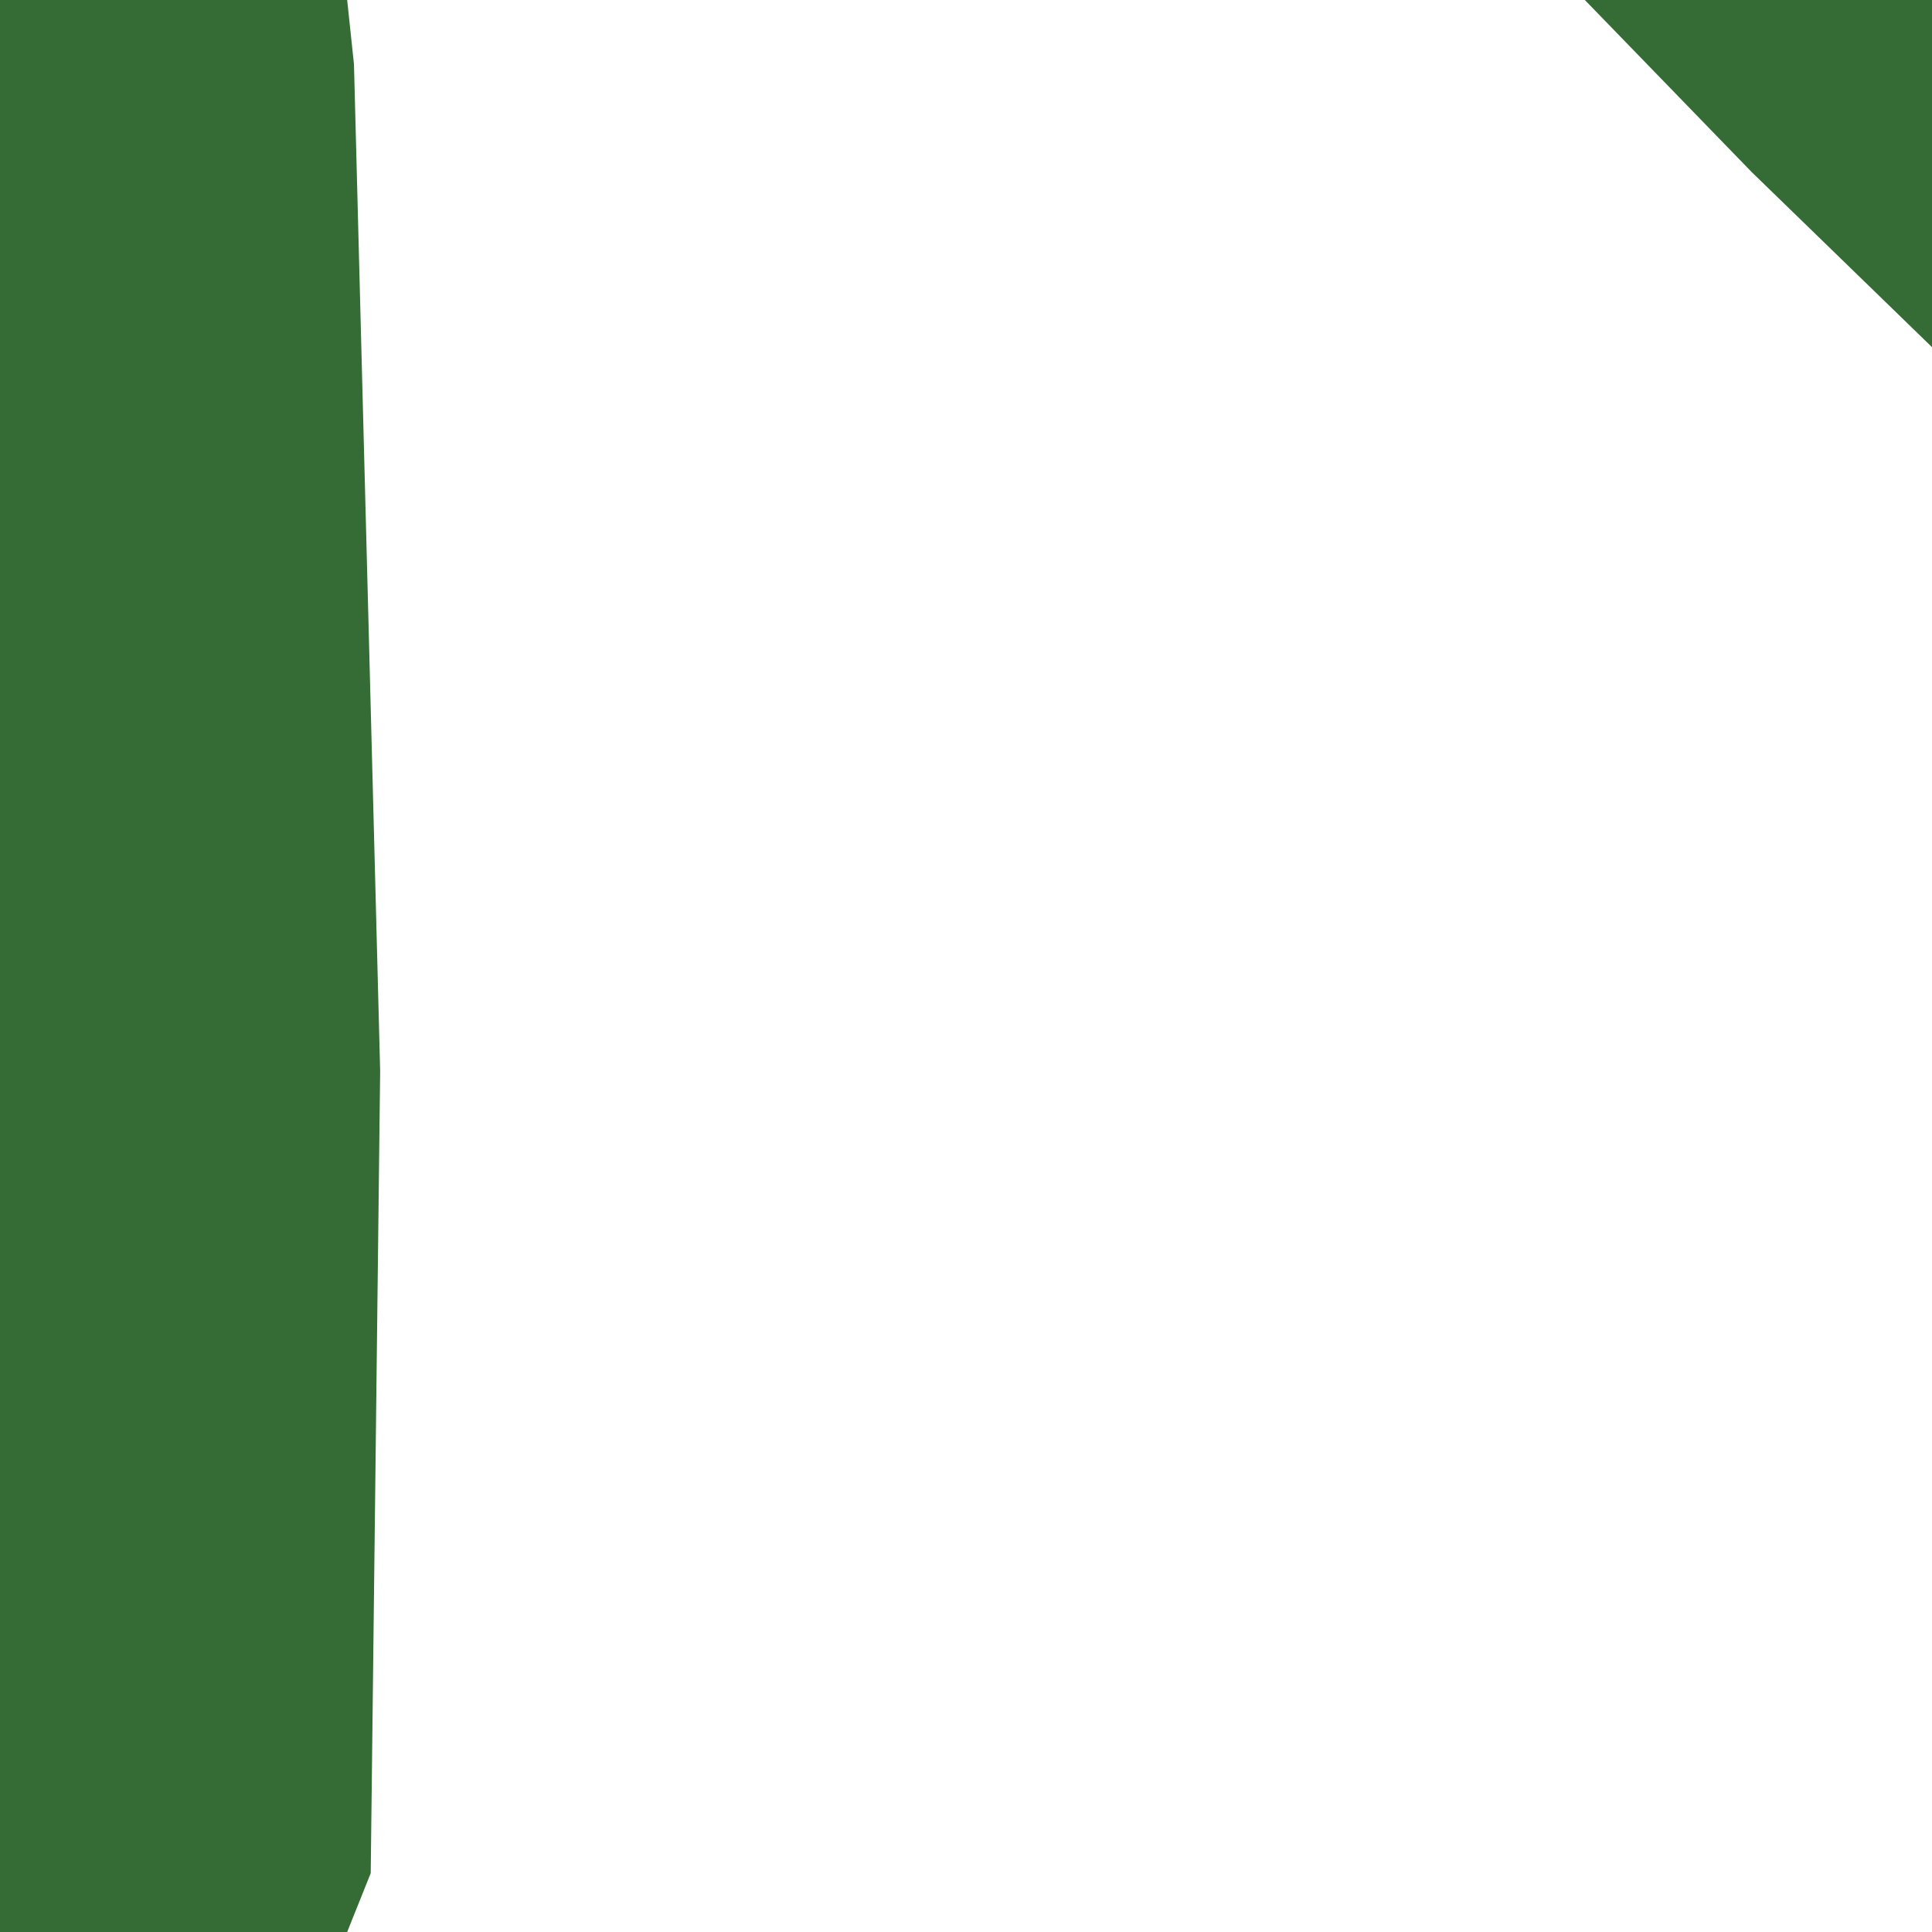
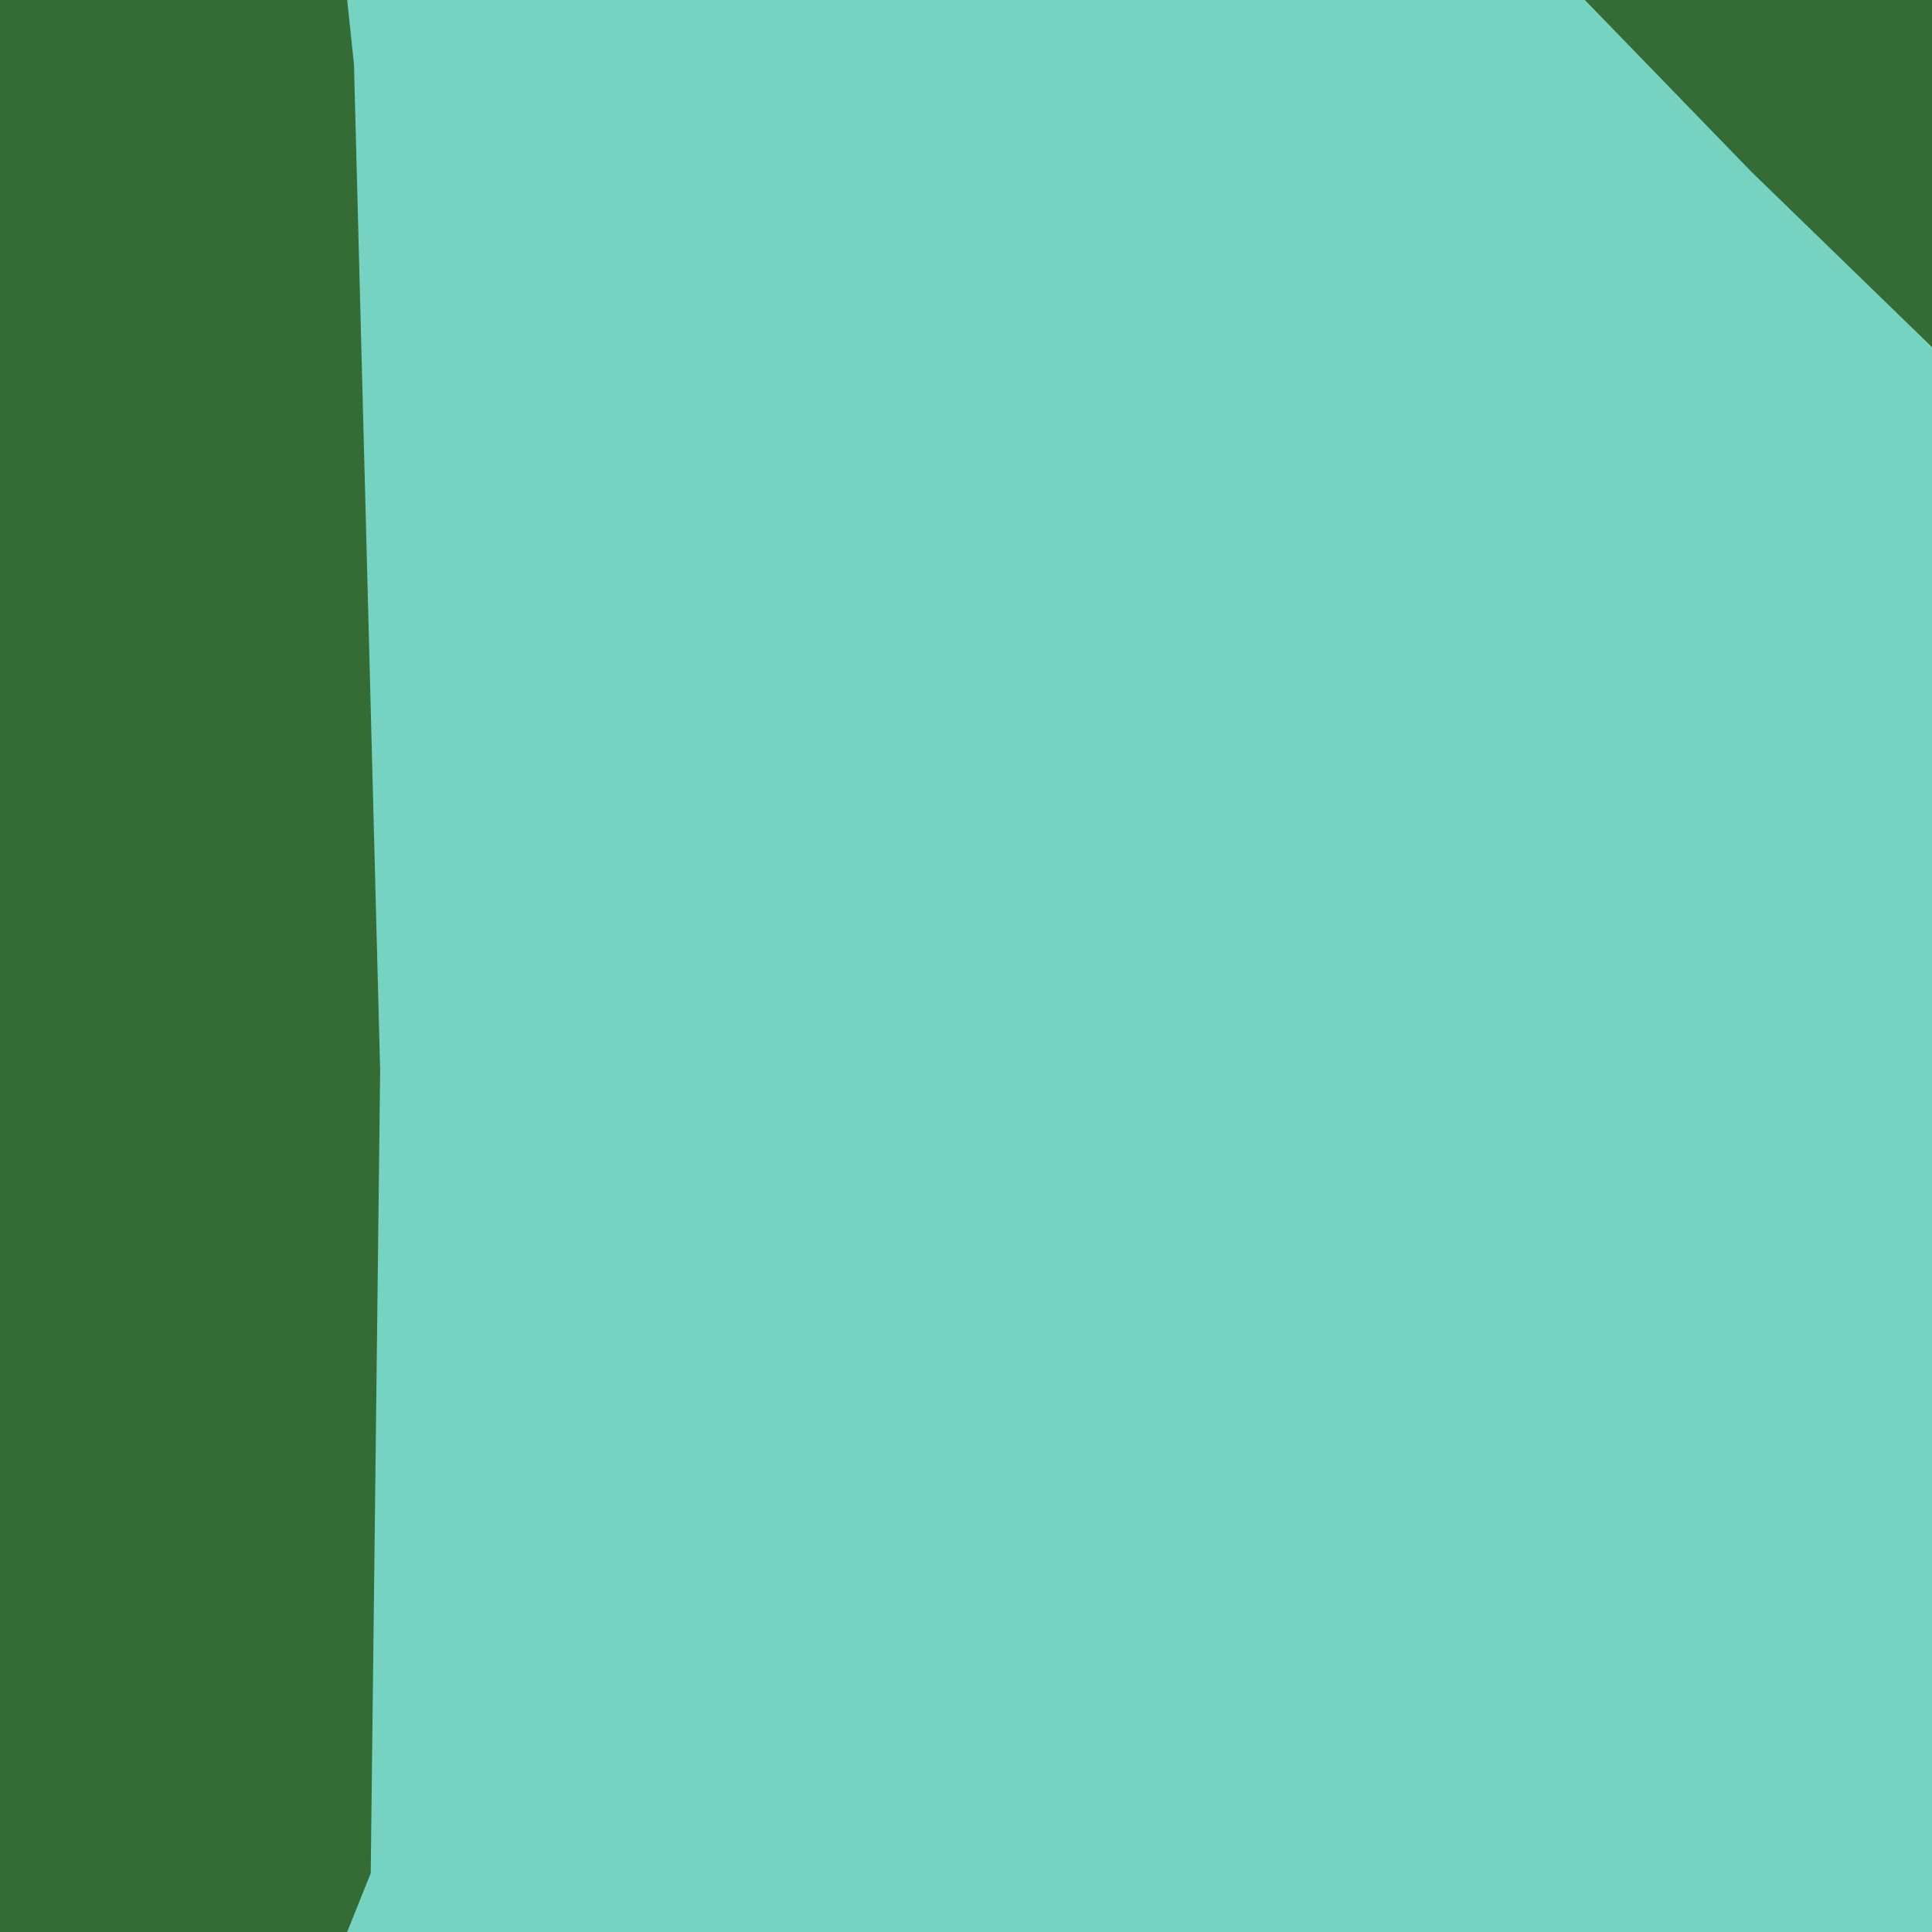
<svg xmlns="http://www.w3.org/2000/svg" width="128" height="128" version="1.1" viewBox="0 0 128 128">
+   <path d="m0 0v128h128v-128z" fill="#76d3c1" />
  <path d="m0 0v128h23l1.561-3.895.625-53.168-1.734-66.668-.451-4.27h-16zm105 0 5.525 5.697 5.523 5.697 5.977 5.803 5.975 5.803v-23h-14z" fill="#356b35" />
</svg>
